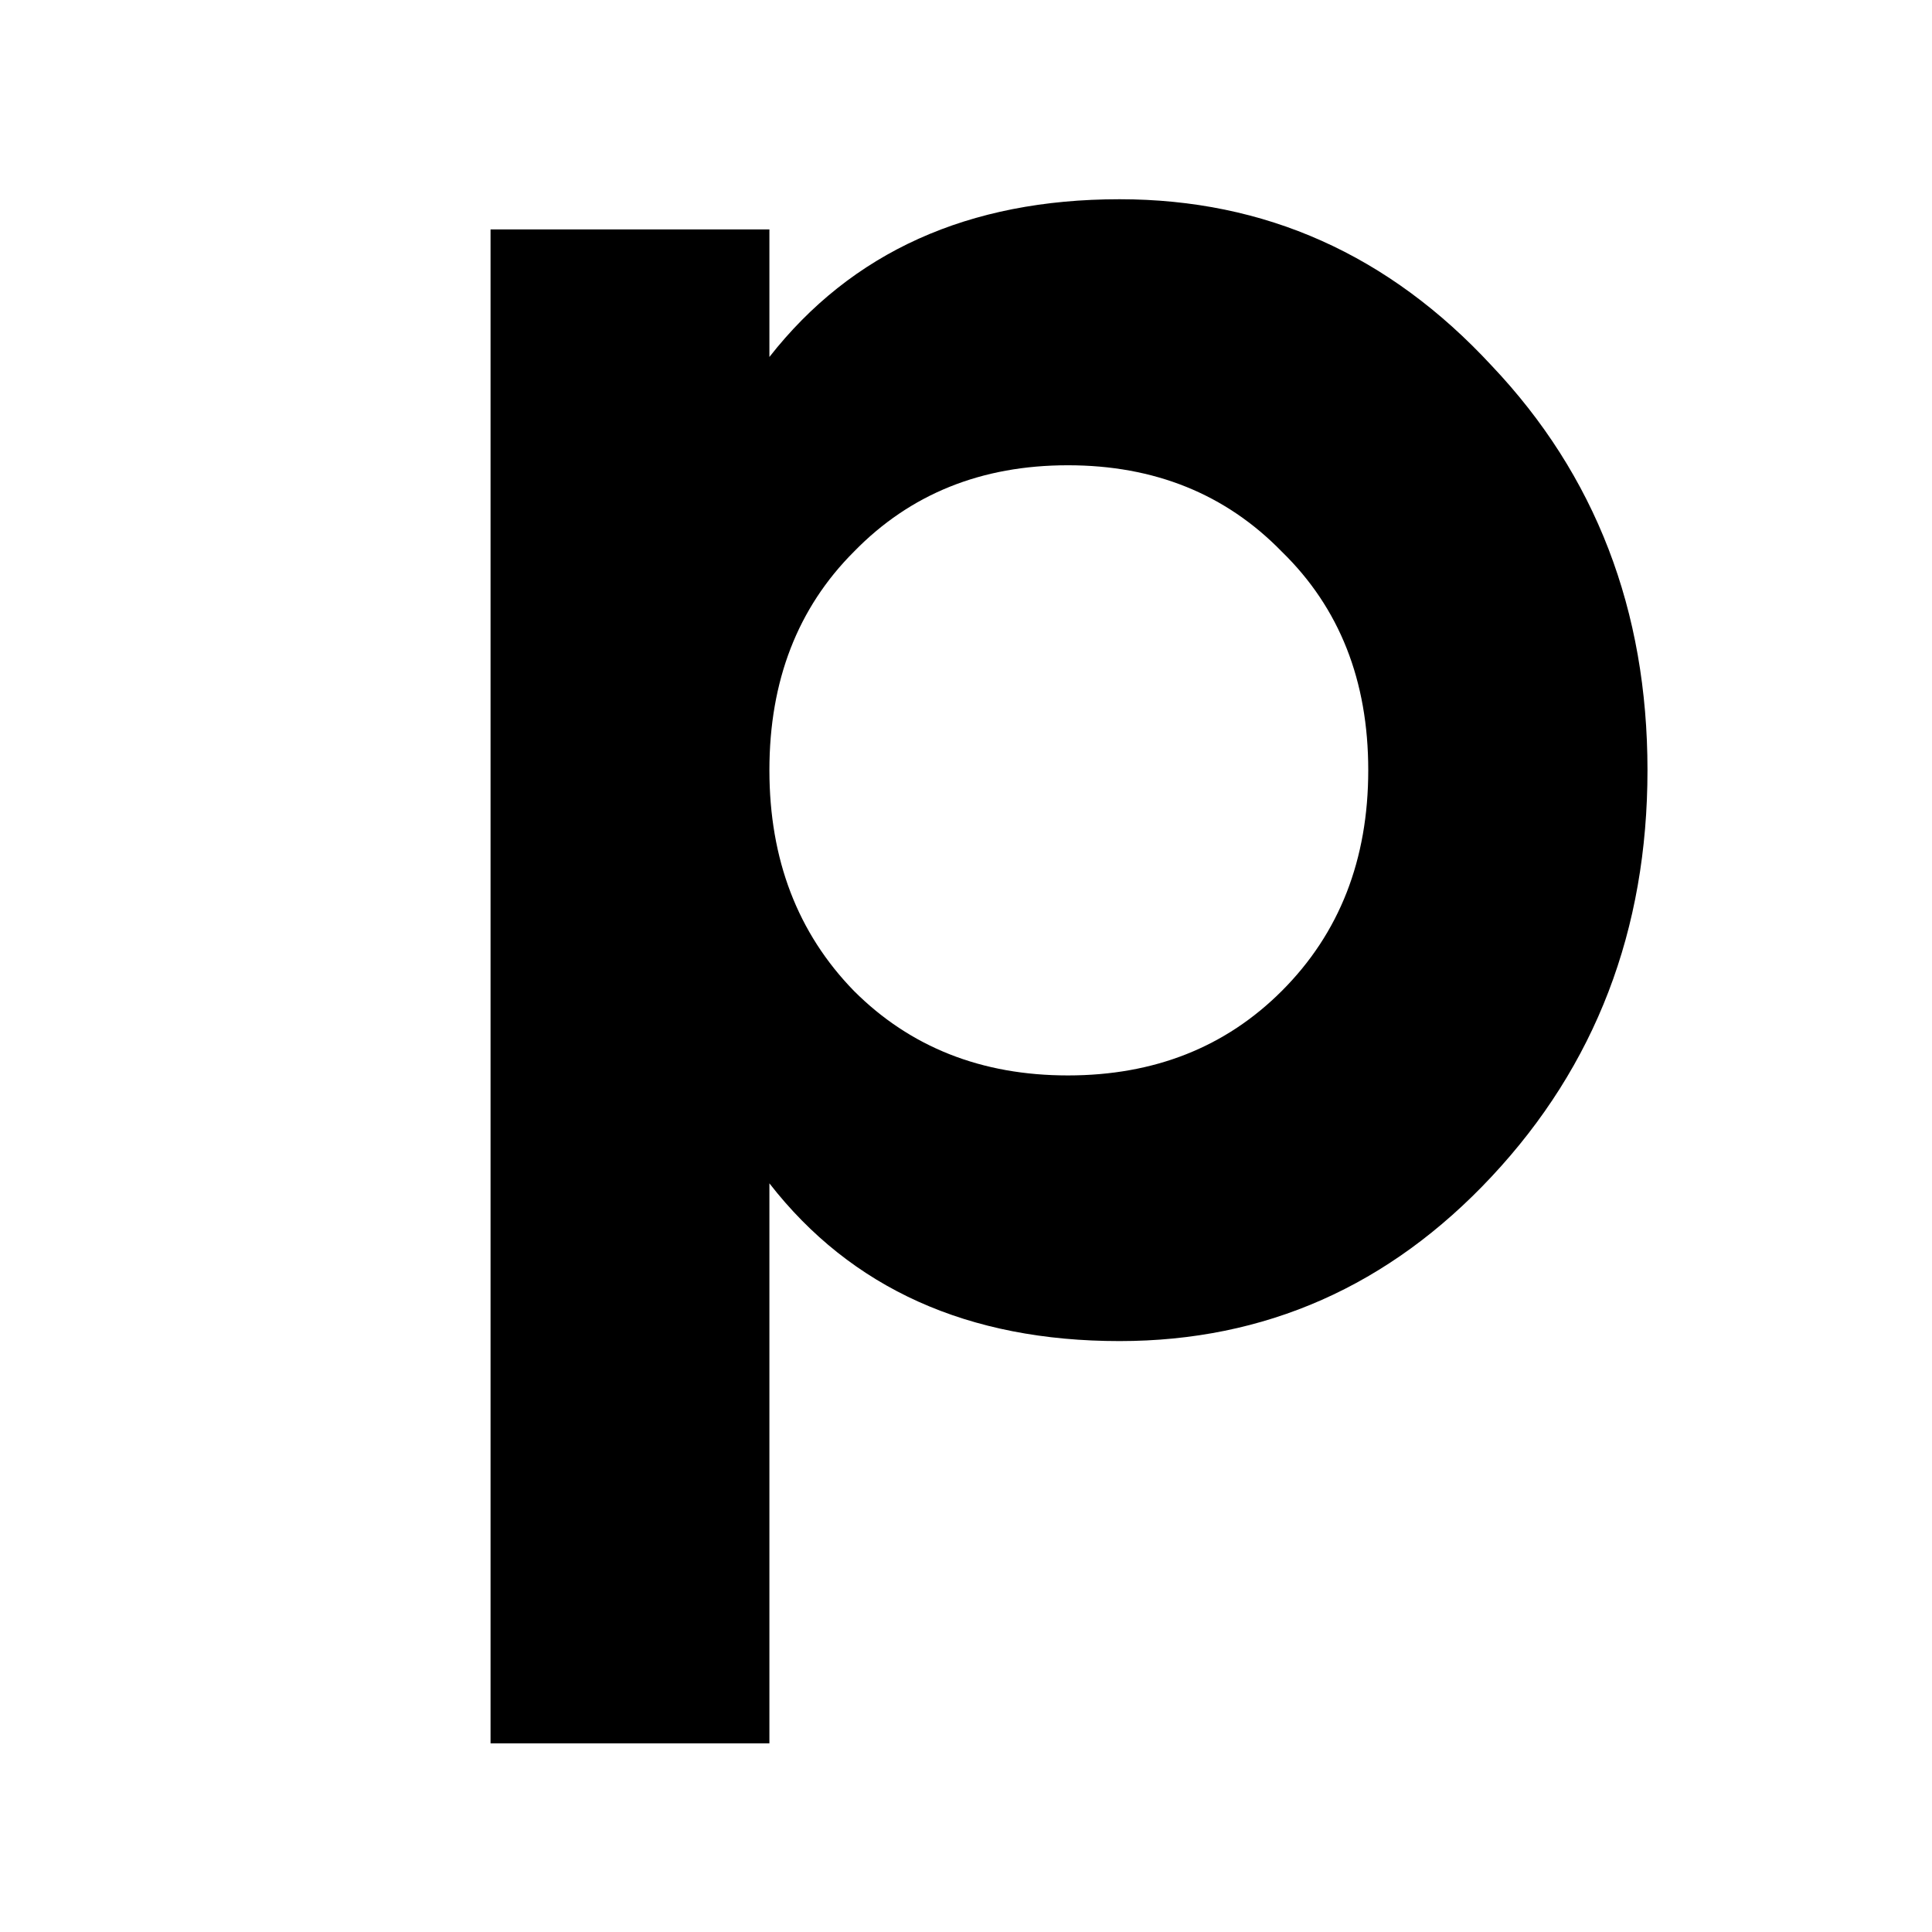
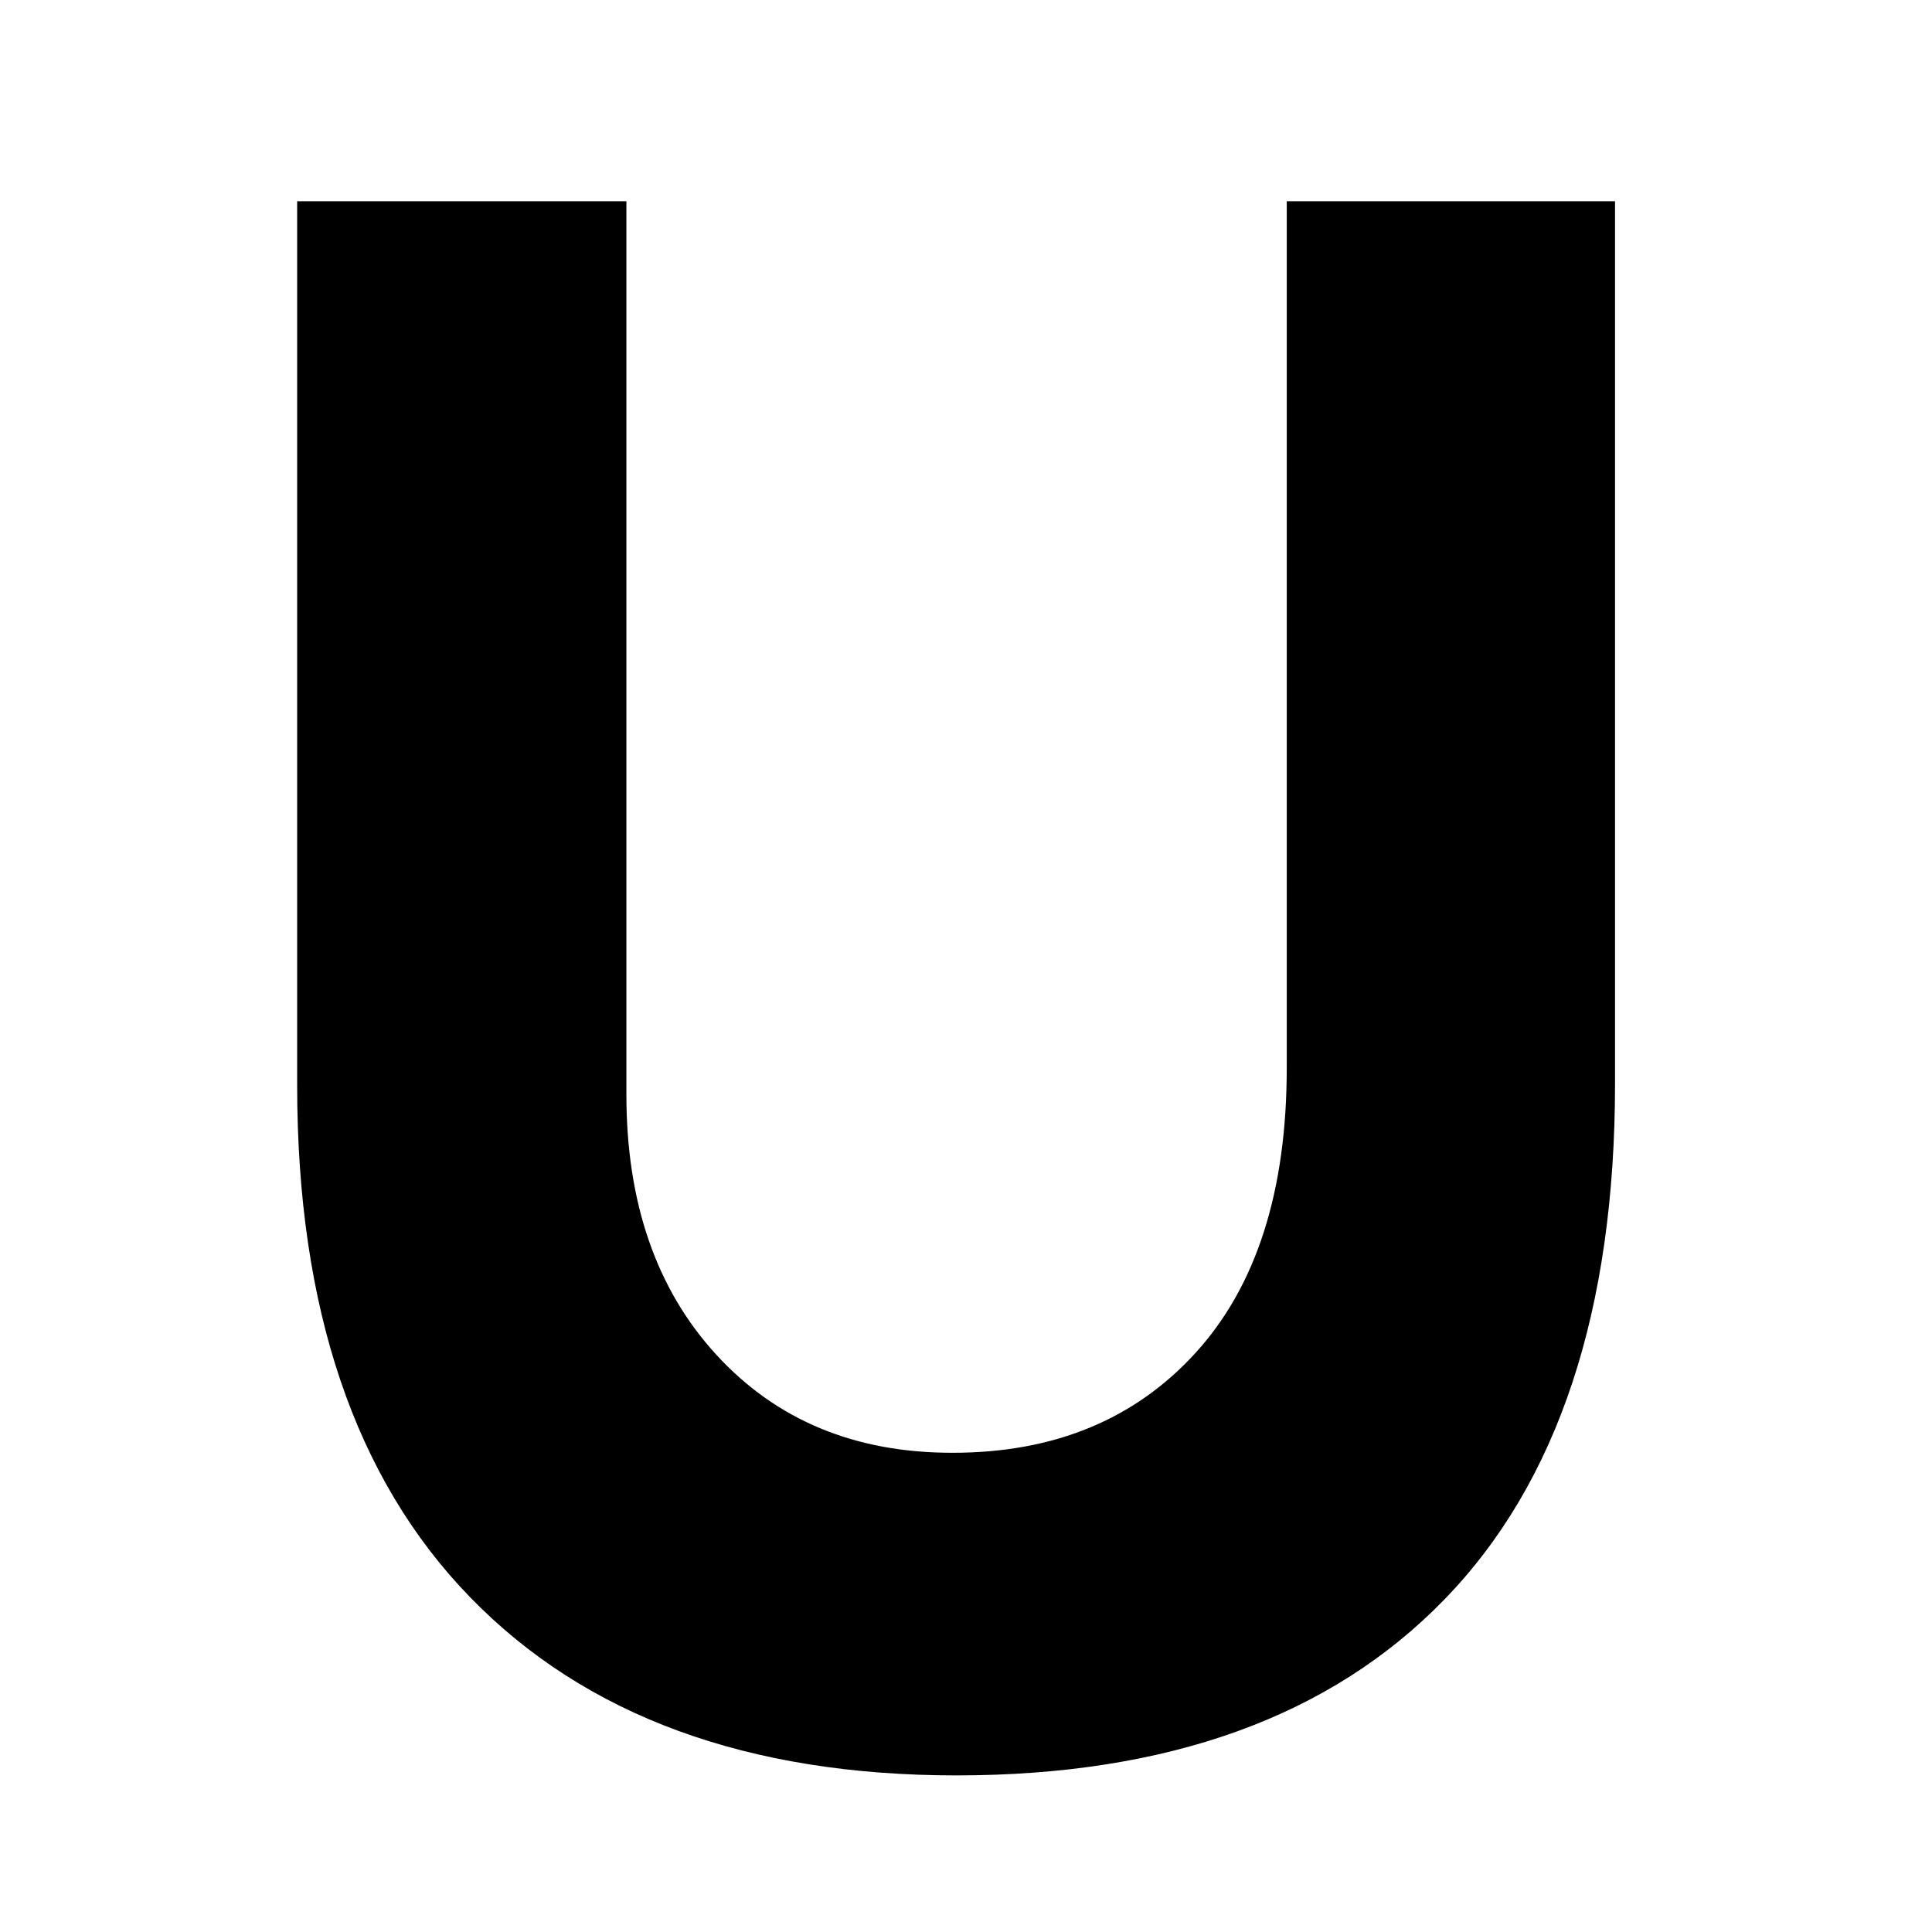
- <svg xmlns="http://www.w3.org/2000/svg" version="1.1" id="Слой_1" x="0px" y="0px" viewBox="0 0 512 512" style="enable-background:new 0 0 512 512;" xml:space="preserve">
-   <style type="text/css">
- 	.st0{display:none;fill:#F9F5E9;}
- </style>
-   <path class="st0" d="M336.6,313.6h5.4l7.2-95.8c-6.8-2.8-13.6-5.4-20.3-7.5L336.6,313.6z" />
-   <path class="st0" d="M308.5,313.6h5.4l7.9-105.4c-7.1-2-14.3-3.7-21.6-5.1L308.5,313.6z" />
-   <path class="st0" d="M280.4,313.6h5.4l8.3-111.5c-7.3-1.2-14.8-2-22.3-2.5L280.4,313.6z" />
-   <path class="st0" d="M224.2,313.6h5.4l8.5-113.9c-7.4,0.5-14.9,1.4-22.2,2.7L224.2,313.6z" />
-   <path class="st0" d="M111.9,313.6h5.4l5.6-74.4c-5.4,3.6-10.7,7.4-15.7,11.4L111.9,313.6z" />
-   <path class="st0" d="M168,313.6h5.4l7.7-102.7c-7,2.3-13.7,4.8-20.2,7.6L168,313.6z" />
-   <path class="st0" d="M139.9,313.6h5.4l6.8-91.1c-6.2,3-12.3,6.2-18.3,9.8L139.9,313.6z" />
-   <path class="st0" d="M196.1,313.6h5.4l8.2-110.1c-7.1,1.4-14.3,3.1-21.5,5.2L196.1,313.6z" />
-   <path class="st0" d="M364.6,313.6h5.4l6.2-82.4c-6-3.4-12.1-6.7-18.5-9.6L364.6,313.6z" />
-   <path class="st0" d="M243.8,199.4l8.5,114.2h5.4l8.5-114.3C257.9,198.9,252.3,198.9,243.8,199.4z" />
-   <path class="st0" d="M83.8,313.6h5.4l3.8-51c-4.1,3.8-8.1,7.8-12.1,12L83.8,313.6z" />
-   <path class="st0" d="M420.8,313.6h5.4l3.1-40.9c-3.9-4-8.1-8-12.4-12L420.8,313.6z" />
-   <path class="st0" d="M392.7,313.6h5.4l4.8-64.5c-5-3.9-10.3-7.6-15.9-11.2L392.7,313.6z" />
-   <path class="st0" d="M62.8,313.6l0.8-18.9c-4,5.4-9.1,13.1-12.6,18.9H62.8z" />
-   <path class="st0" d="M447.2,313.6H461c-4.2-6.8-10-15.5-14.8-21.8L447.2,313.6z" />
-   <path d="M296.7,52.8c38.6,0,71.4,14.7,98.6,44.1c27.5,29,41.3,64.8,41.3,107.2s-13.8,78.3-41.3,107.7c-27.1,29-60,43.6-98.6,43.6  c-40.1,0-71.1-13.9-92.8-41.8V462H130V60.8h73.9v33.8C225.7,66.8,256.6,52.8,296.7,52.8z M226.3,262.6  c14.9,14.9,33.8,22.4,56.7,22.4c22.9,0,41.8-7.5,56.7-22.4c15.3-15.3,22.9-34.8,22.9-58.5s-7.6-43-22.9-57.9  c-14.9-15.3-33.8-22.9-56.7-22.9c-22.9,0-41.8,7.6-56.7,22.9c-14.9,14.9-22.4,34.2-22.4,57.9S211.4,247.3,226.3,262.6z" />
+ <svg xmlns="http://www.w3.org/2000/svg" width="512" height="512" viewBox="0 0 512 512">
+   <path d="M341,53.33h87V287.12q0,90.21-45.25,136.79T253.5,470.5q-83,0-128.87-47.17T78.75,287.71V53.33H166V290.07q0,43,23.88,69T252.5,385q40.25,0,64.38-26.53T341,283Z" />
</svg>
